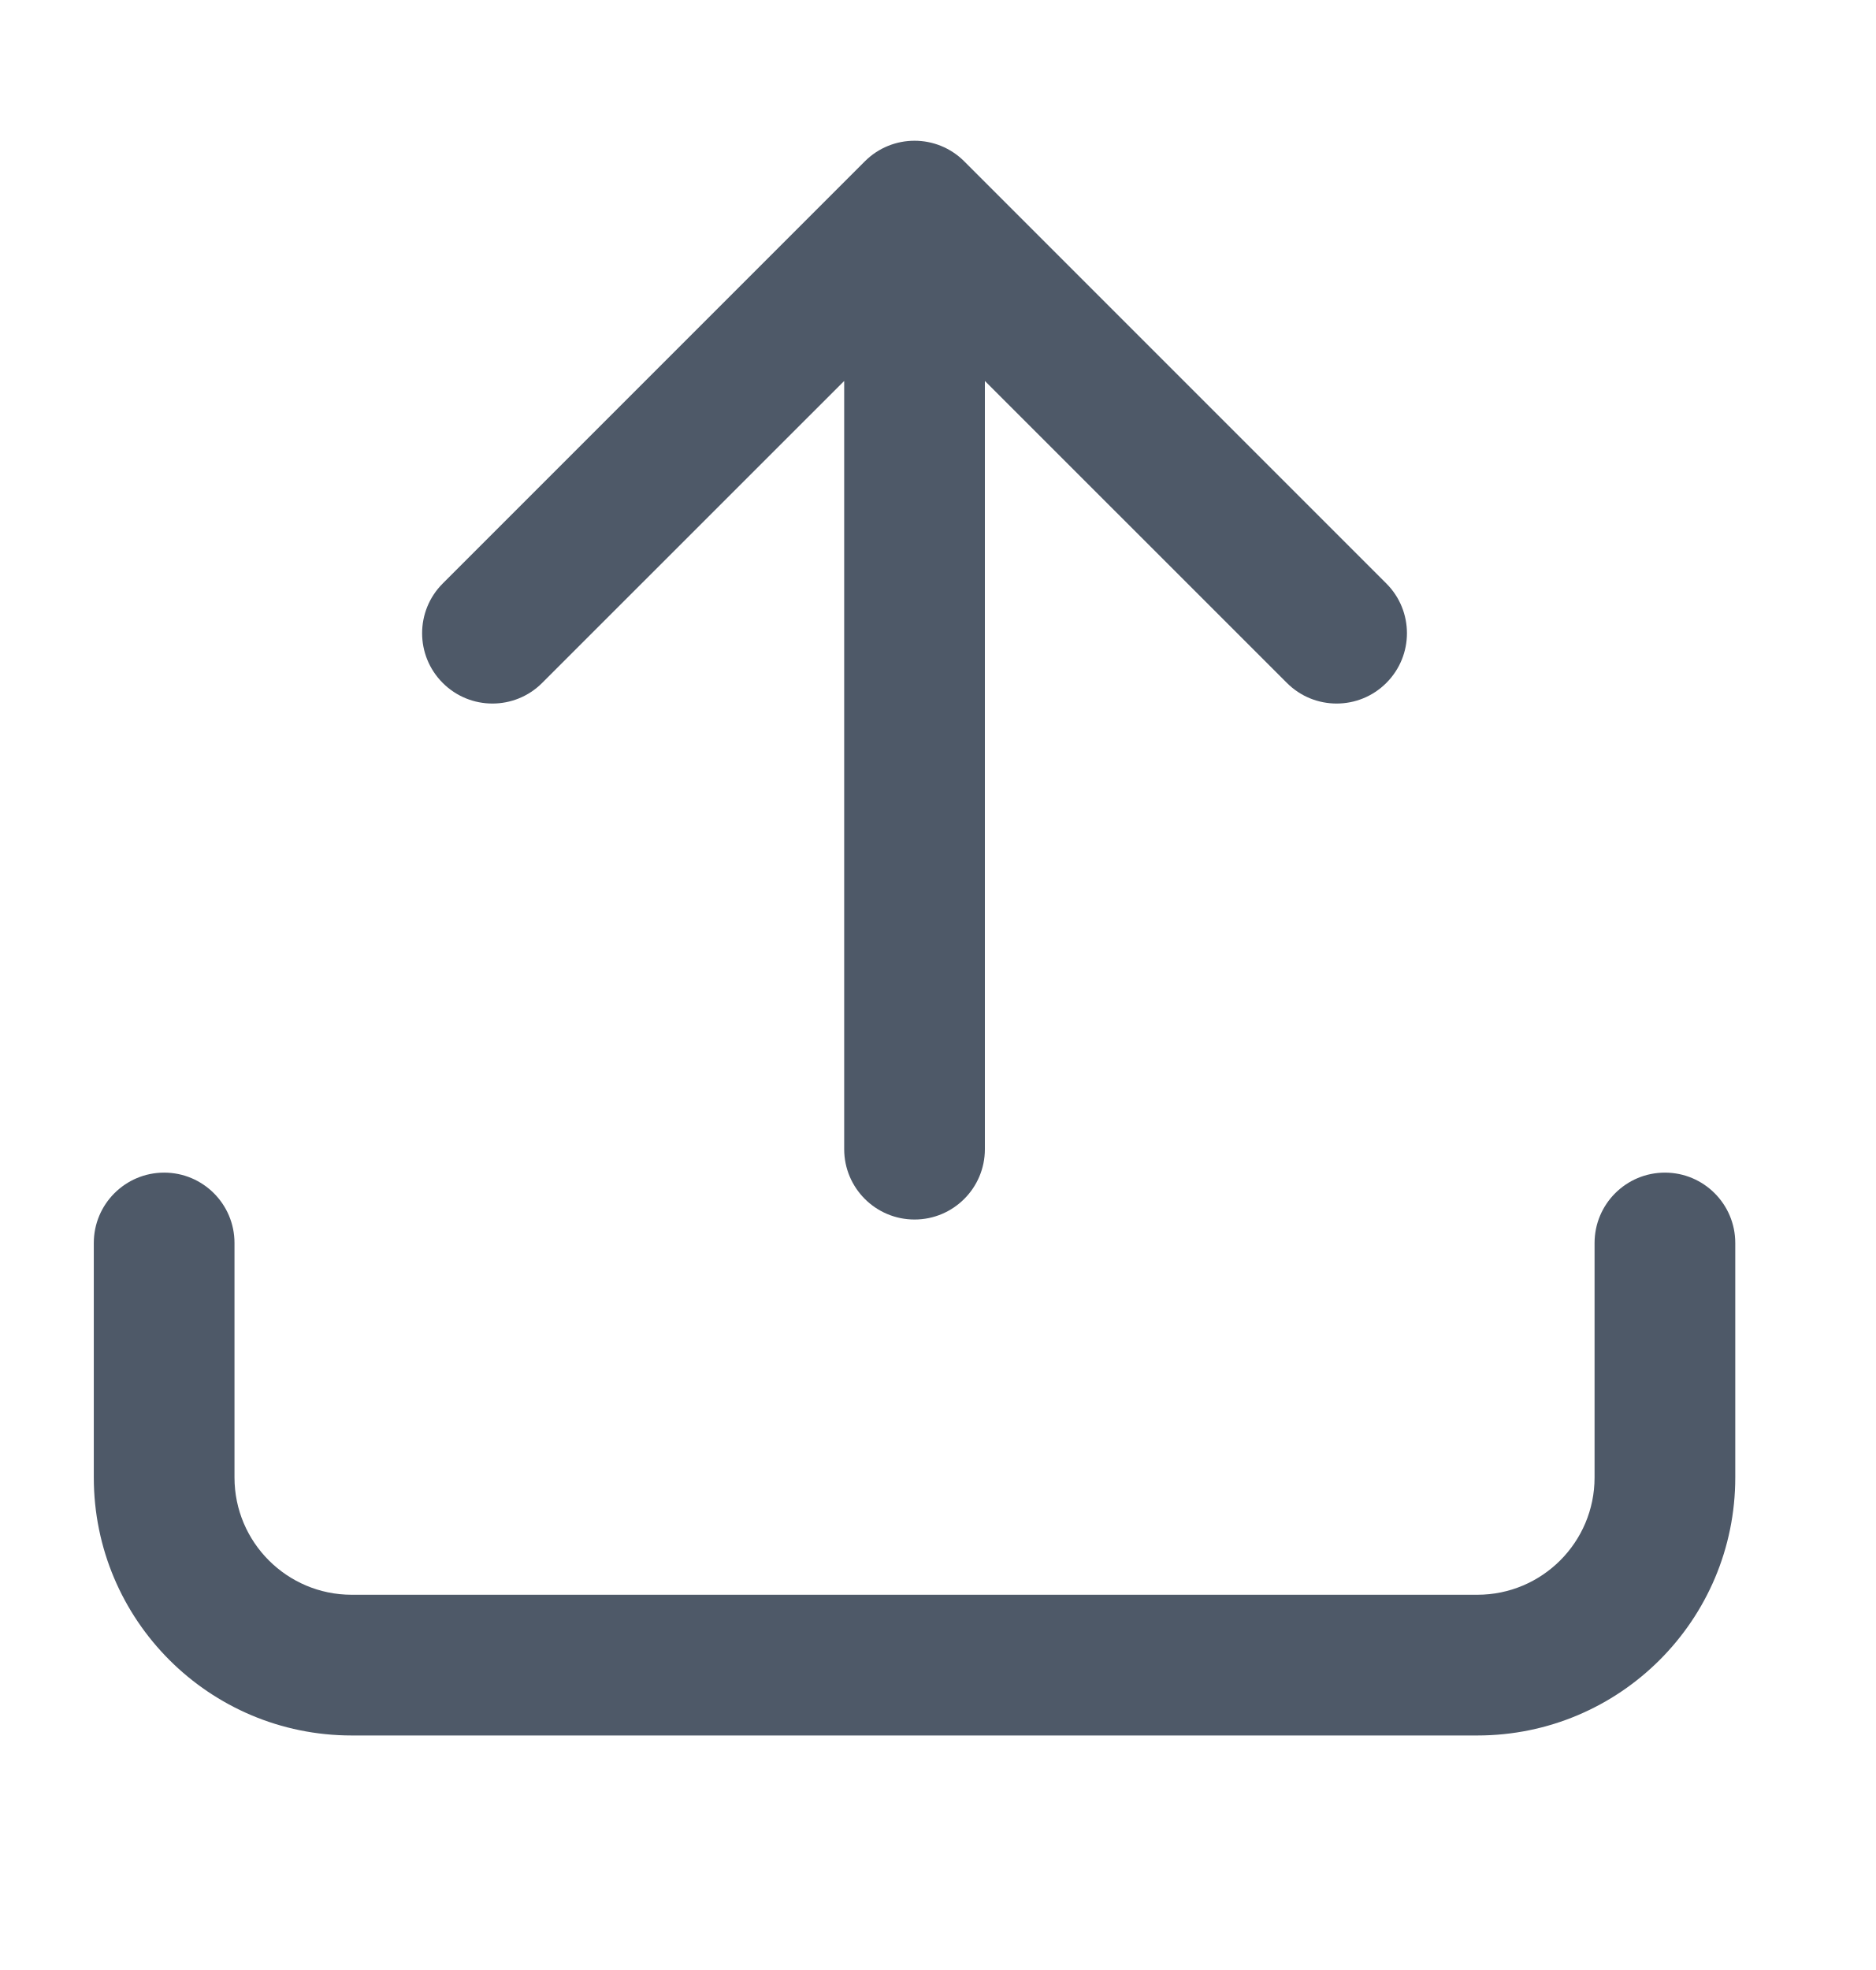
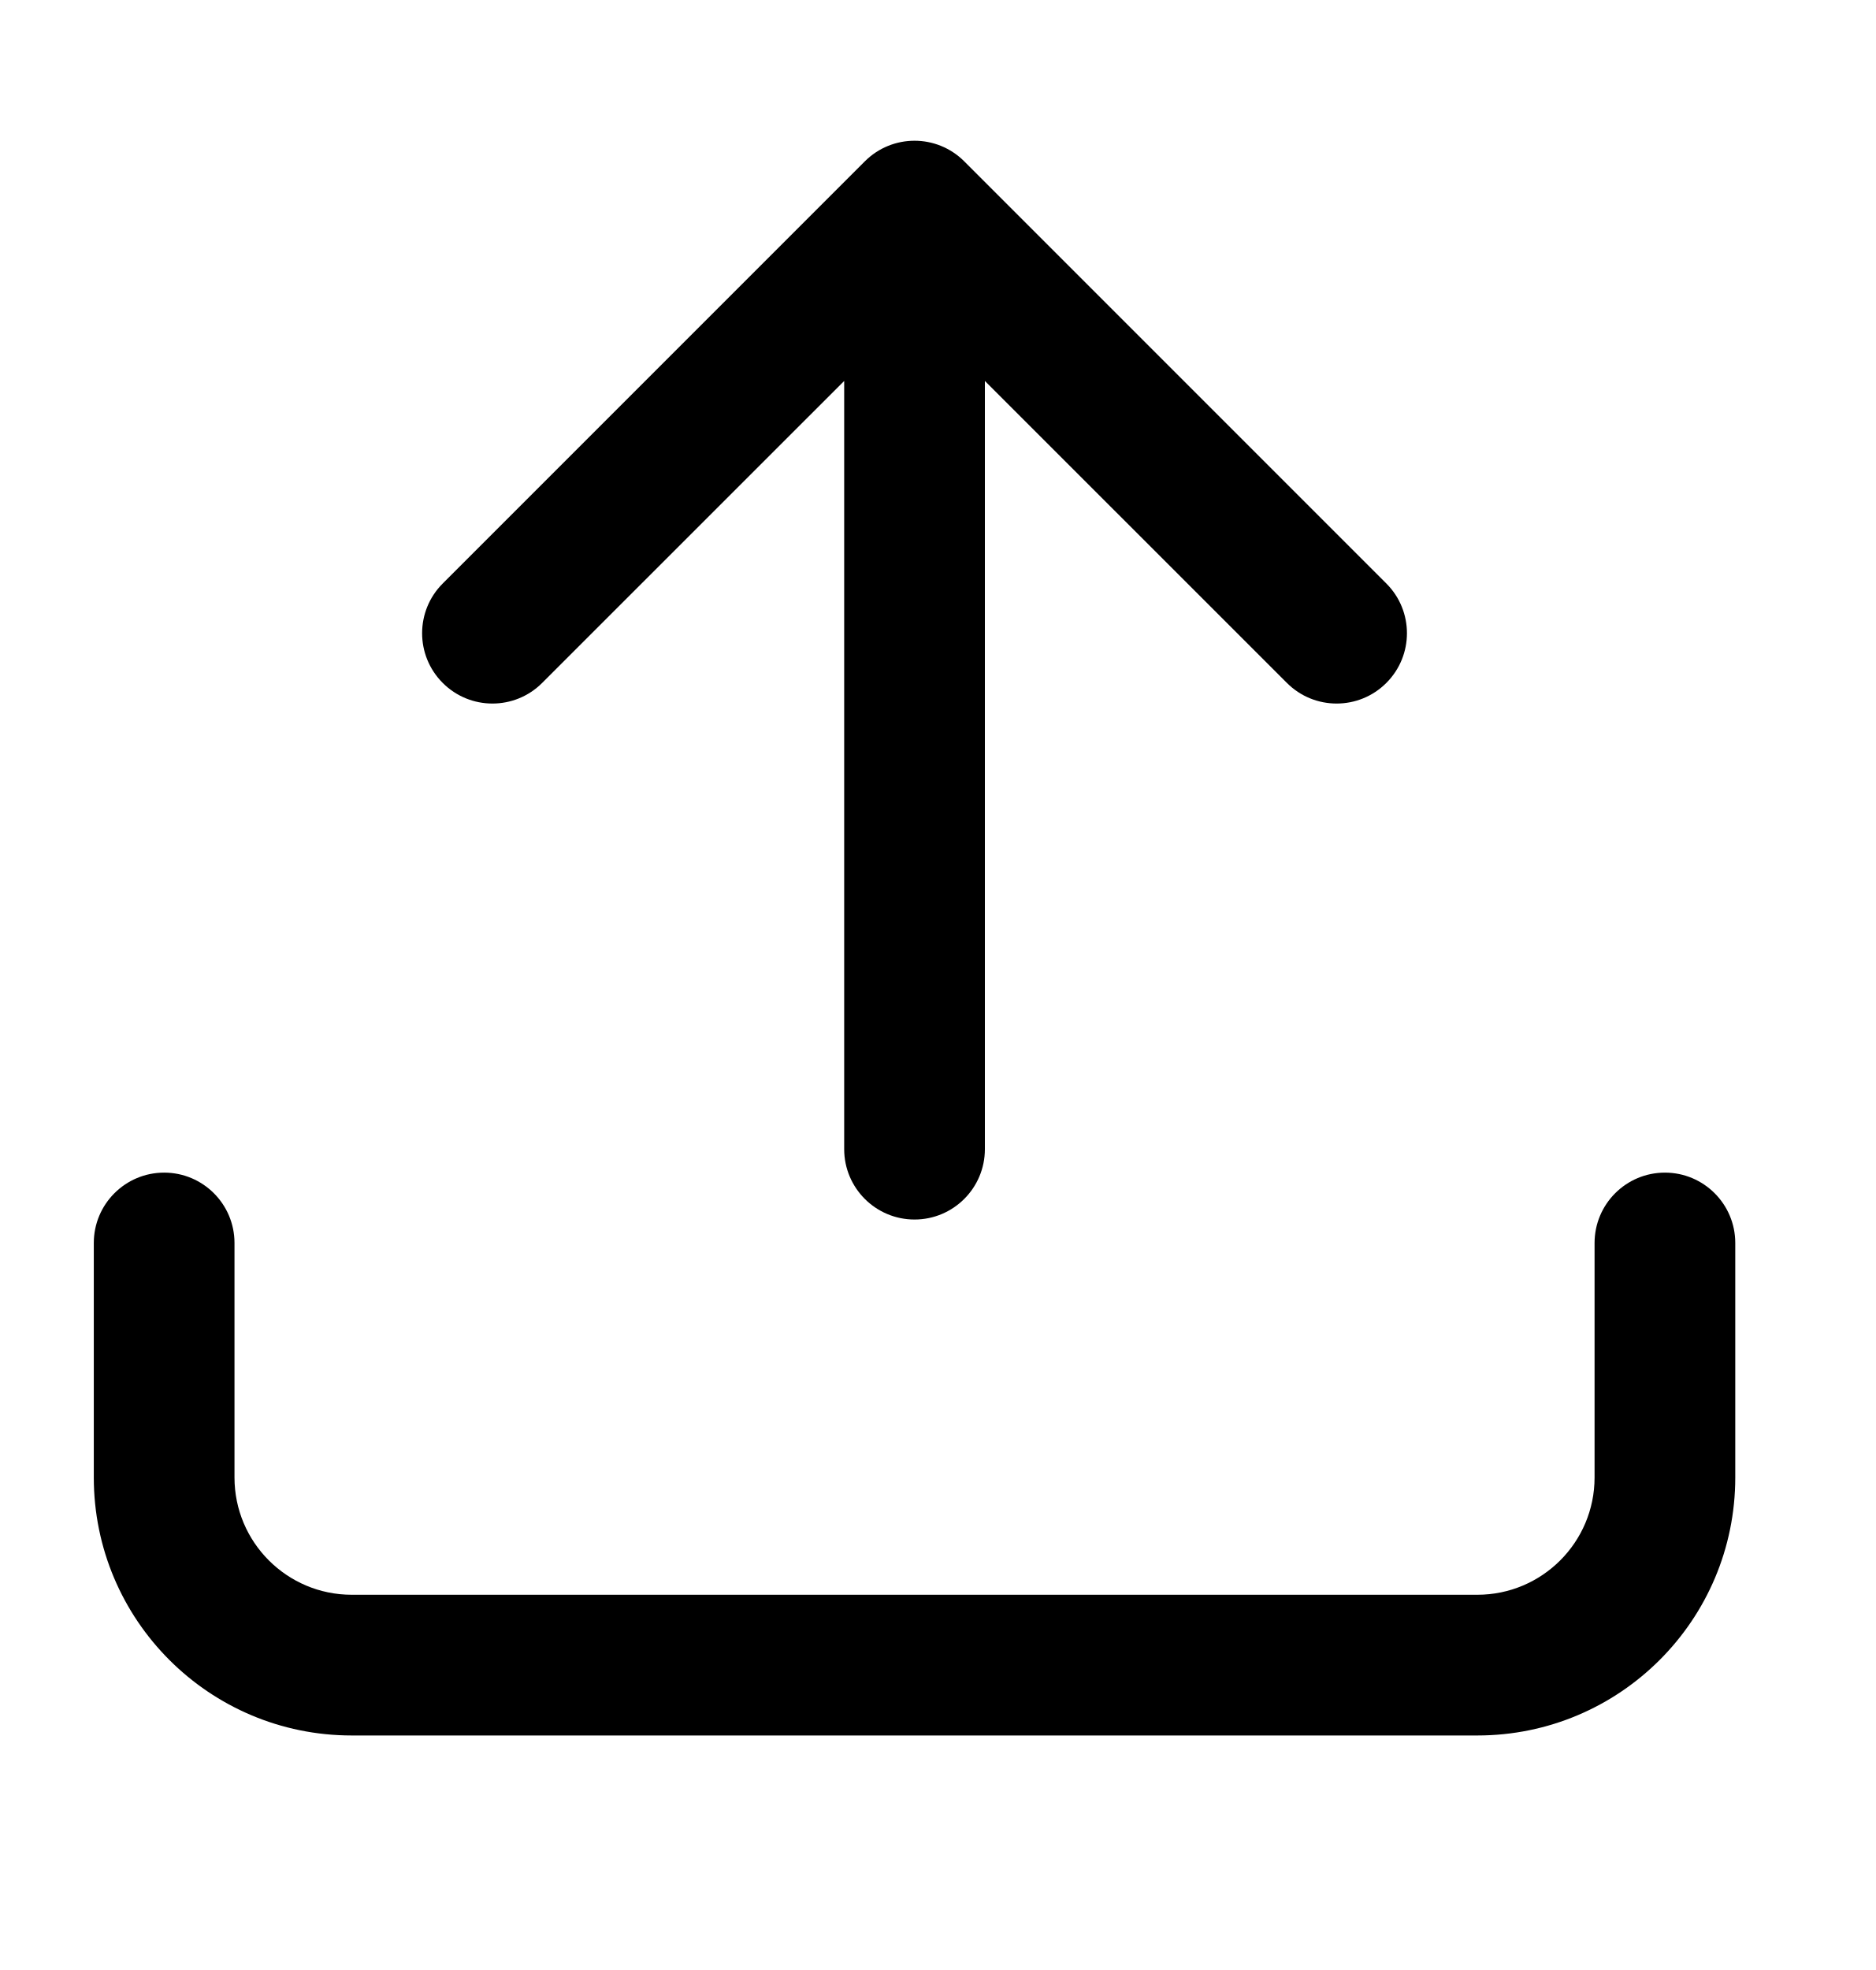
- <svg xmlns="http://www.w3.org/2000/svg" width="20" height="21" viewBox="0 0 20 21" fill="none">
-   <path fill-rule="evenodd" clip-rule="evenodd" d="M10.28 1.72C9.987 1.427 9.513 1.427 9.22 1.72L4.72 6.22C4.427 6.513 4.427 6.987 4.72 7.28C5.013 7.573 5.487 7.573 5.78 7.28L9 4.061V12.25C9 12.664 9.336 13 9.75 13C10.164 13 10.5 12.664 10.5 12.25V4.061L13.72 7.28C14.013 7.573 14.487 7.573 14.78 7.28C15.073 6.987 15.073 6.513 14.78 6.22L10.28 1.72ZM2.5 13.25C2.5 12.836 2.164 12.5 1.75 12.5C1.336 12.5 1 12.836 1 13.25V15.75C1 17.269 2.231 18.5 3.75 18.5H15.75C17.269 18.5 18.5 17.269 18.5 15.75V13.25C18.5 12.836 18.164 12.5 17.75 12.5C17.336 12.5 17 12.836 17 13.25V15.75C17 16.44 16.44 17 15.75 17H3.75C3.06 17 2.5 16.44 2.5 15.75V13.25Z" fill="#4E5968" />
+ <svg xmlns="http://www.w3.org/2000/svg" width="20" height="21" viewBox="0 0 20 21">
+   <path fill-rule="evenodd" clip-rule="evenodd" d="M10.28 1.72C9.987 1.427 9.513 1.427 9.22 1.72L4.72 6.22C4.427 6.513 4.427 6.987 4.72 7.28C5.013 7.573 5.487 7.573 5.78 7.28L9 4.061V12.25C9 12.664 9.336 13 9.75 13C10.164 13 10.5 12.664 10.5 12.25V4.061L13.72 7.28C14.013 7.573 14.487 7.573 14.78 7.28C15.073 6.987 15.073 6.513 14.78 6.22L10.28 1.72ZM2.5 13.25C2.5 12.836 2.164 12.5 1.75 12.5C1.336 12.5 1 12.836 1 13.25V15.75C1 17.269 2.231 18.5 3.75 18.5H15.75C17.269 18.5 18.5 17.269 18.5 15.75V13.25C18.5 12.836 18.164 12.5 17.75 12.5C17.336 12.5 17 12.836 17 13.25V15.75C17 16.44 16.44 17 15.75 17H3.75C3.06 17 2.5 16.44 2.5 15.75V13.25Z" />
</svg>
